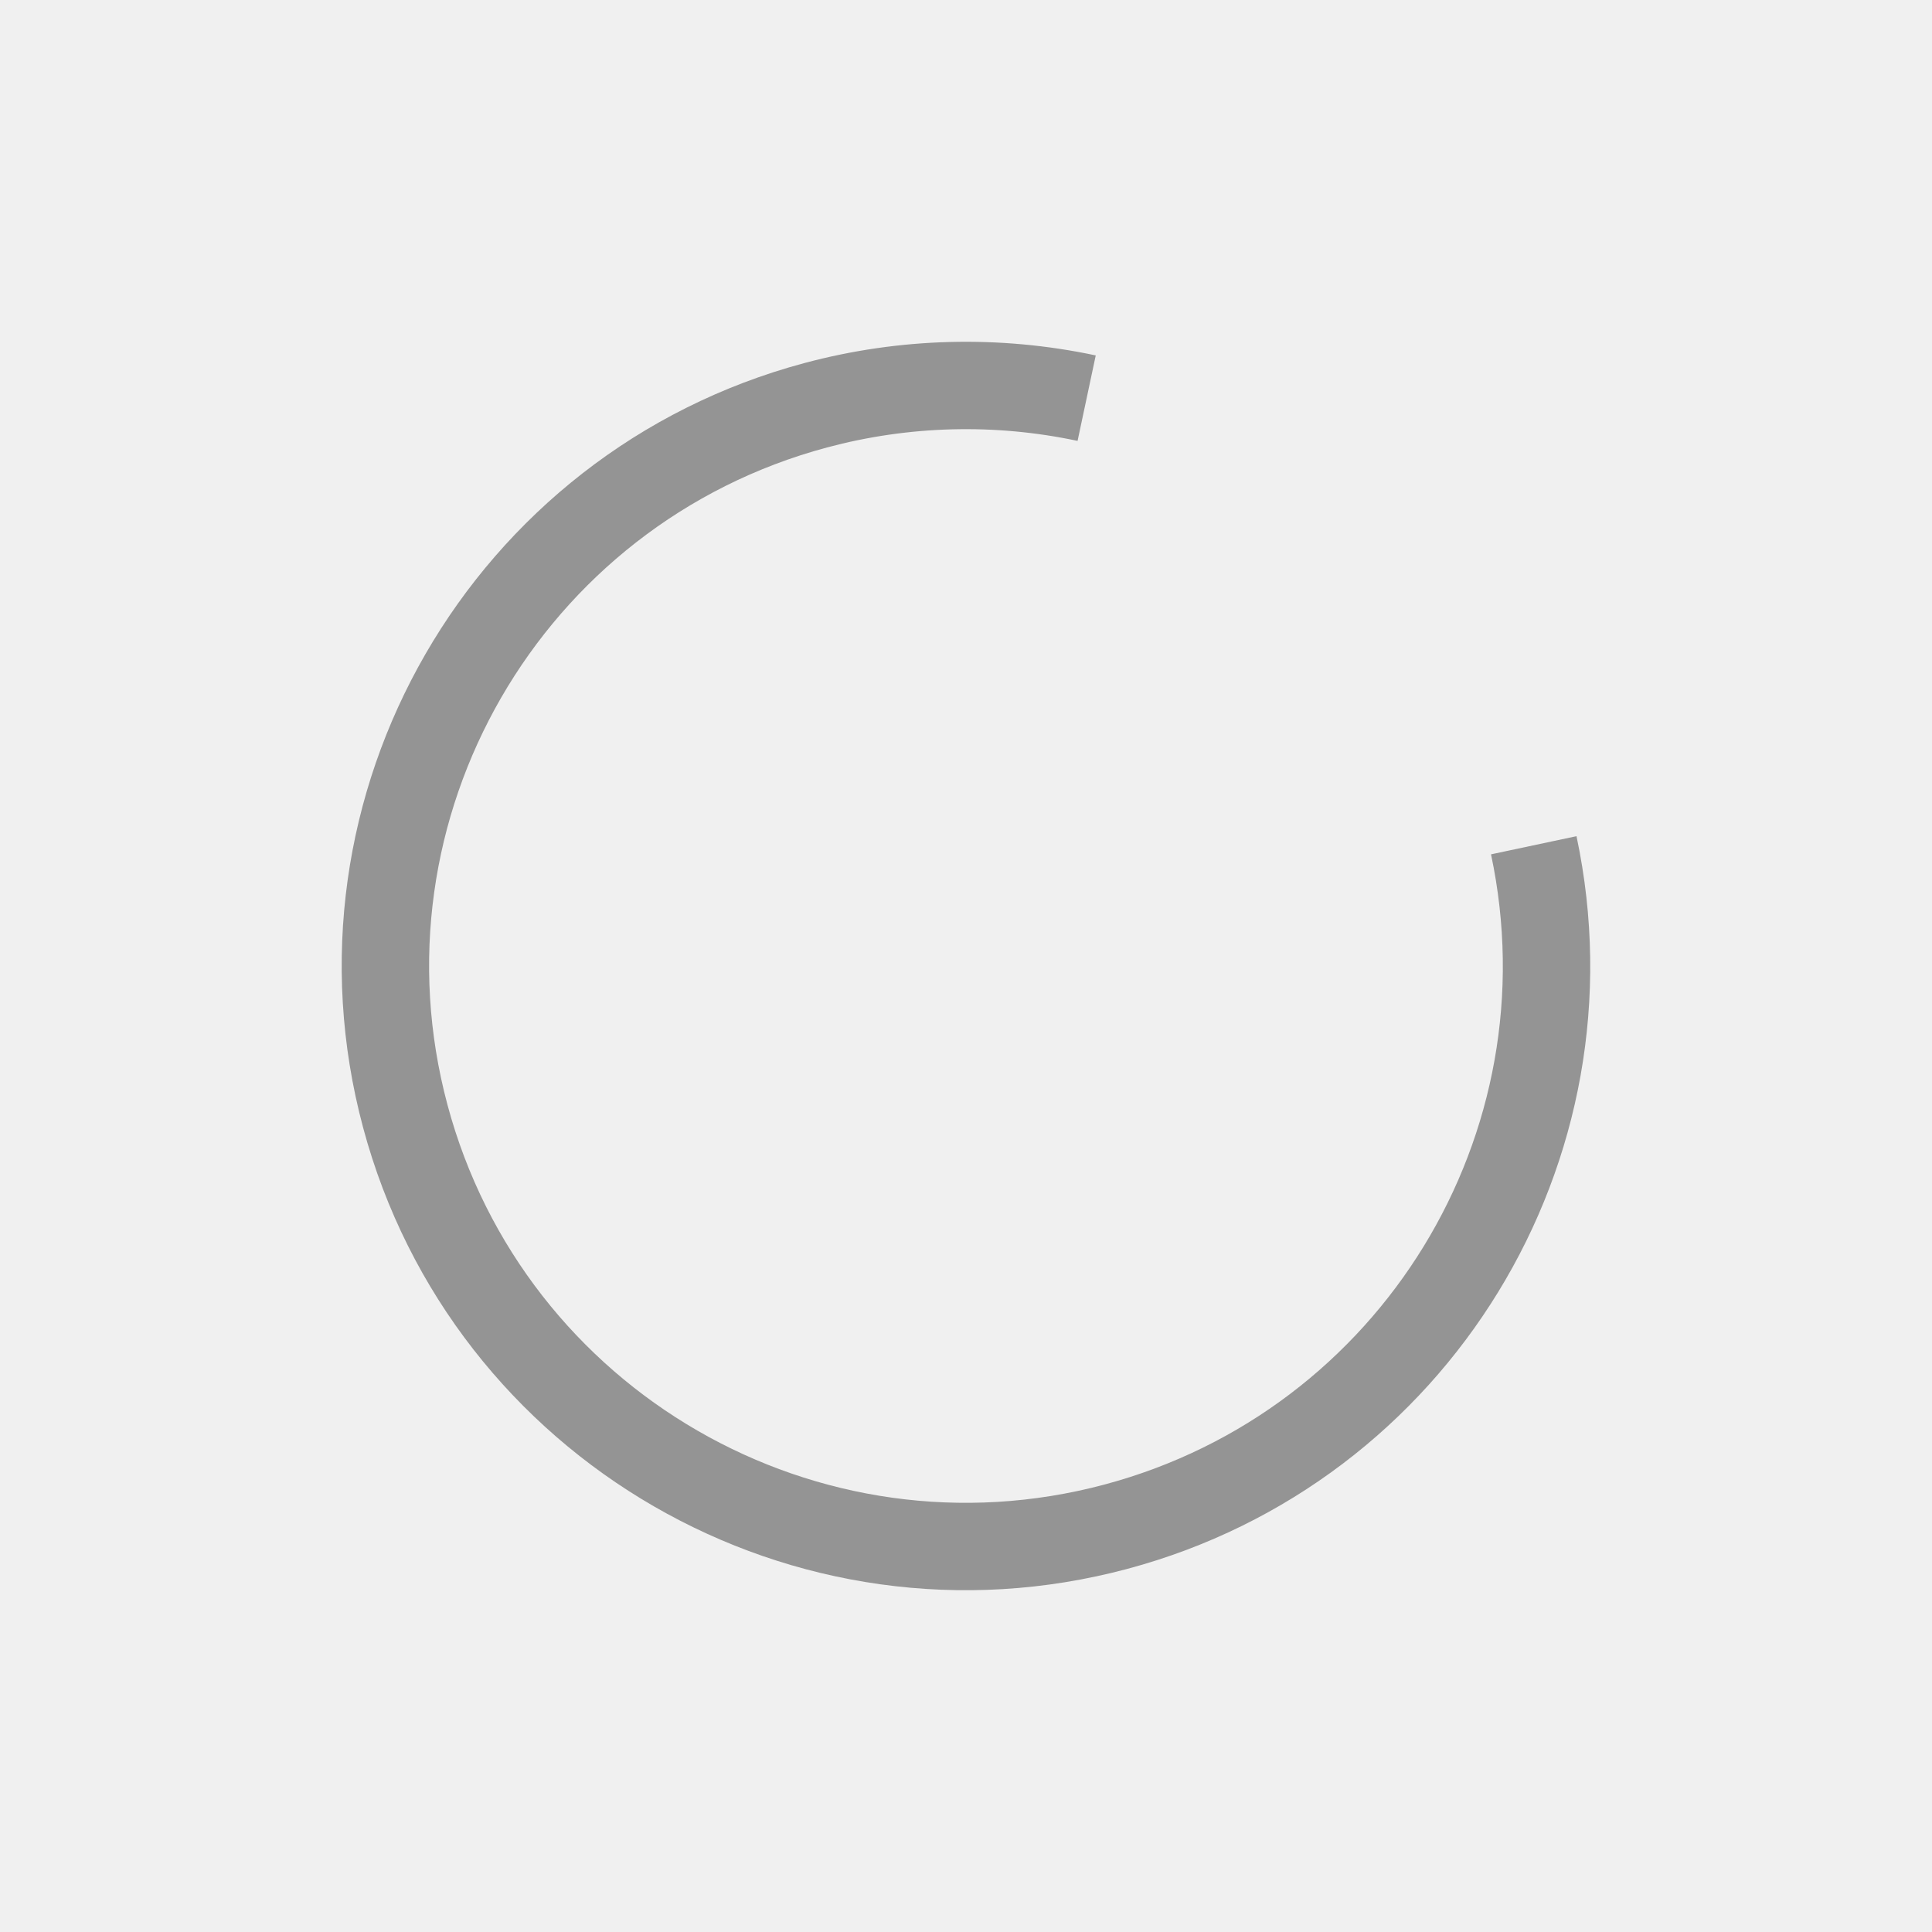
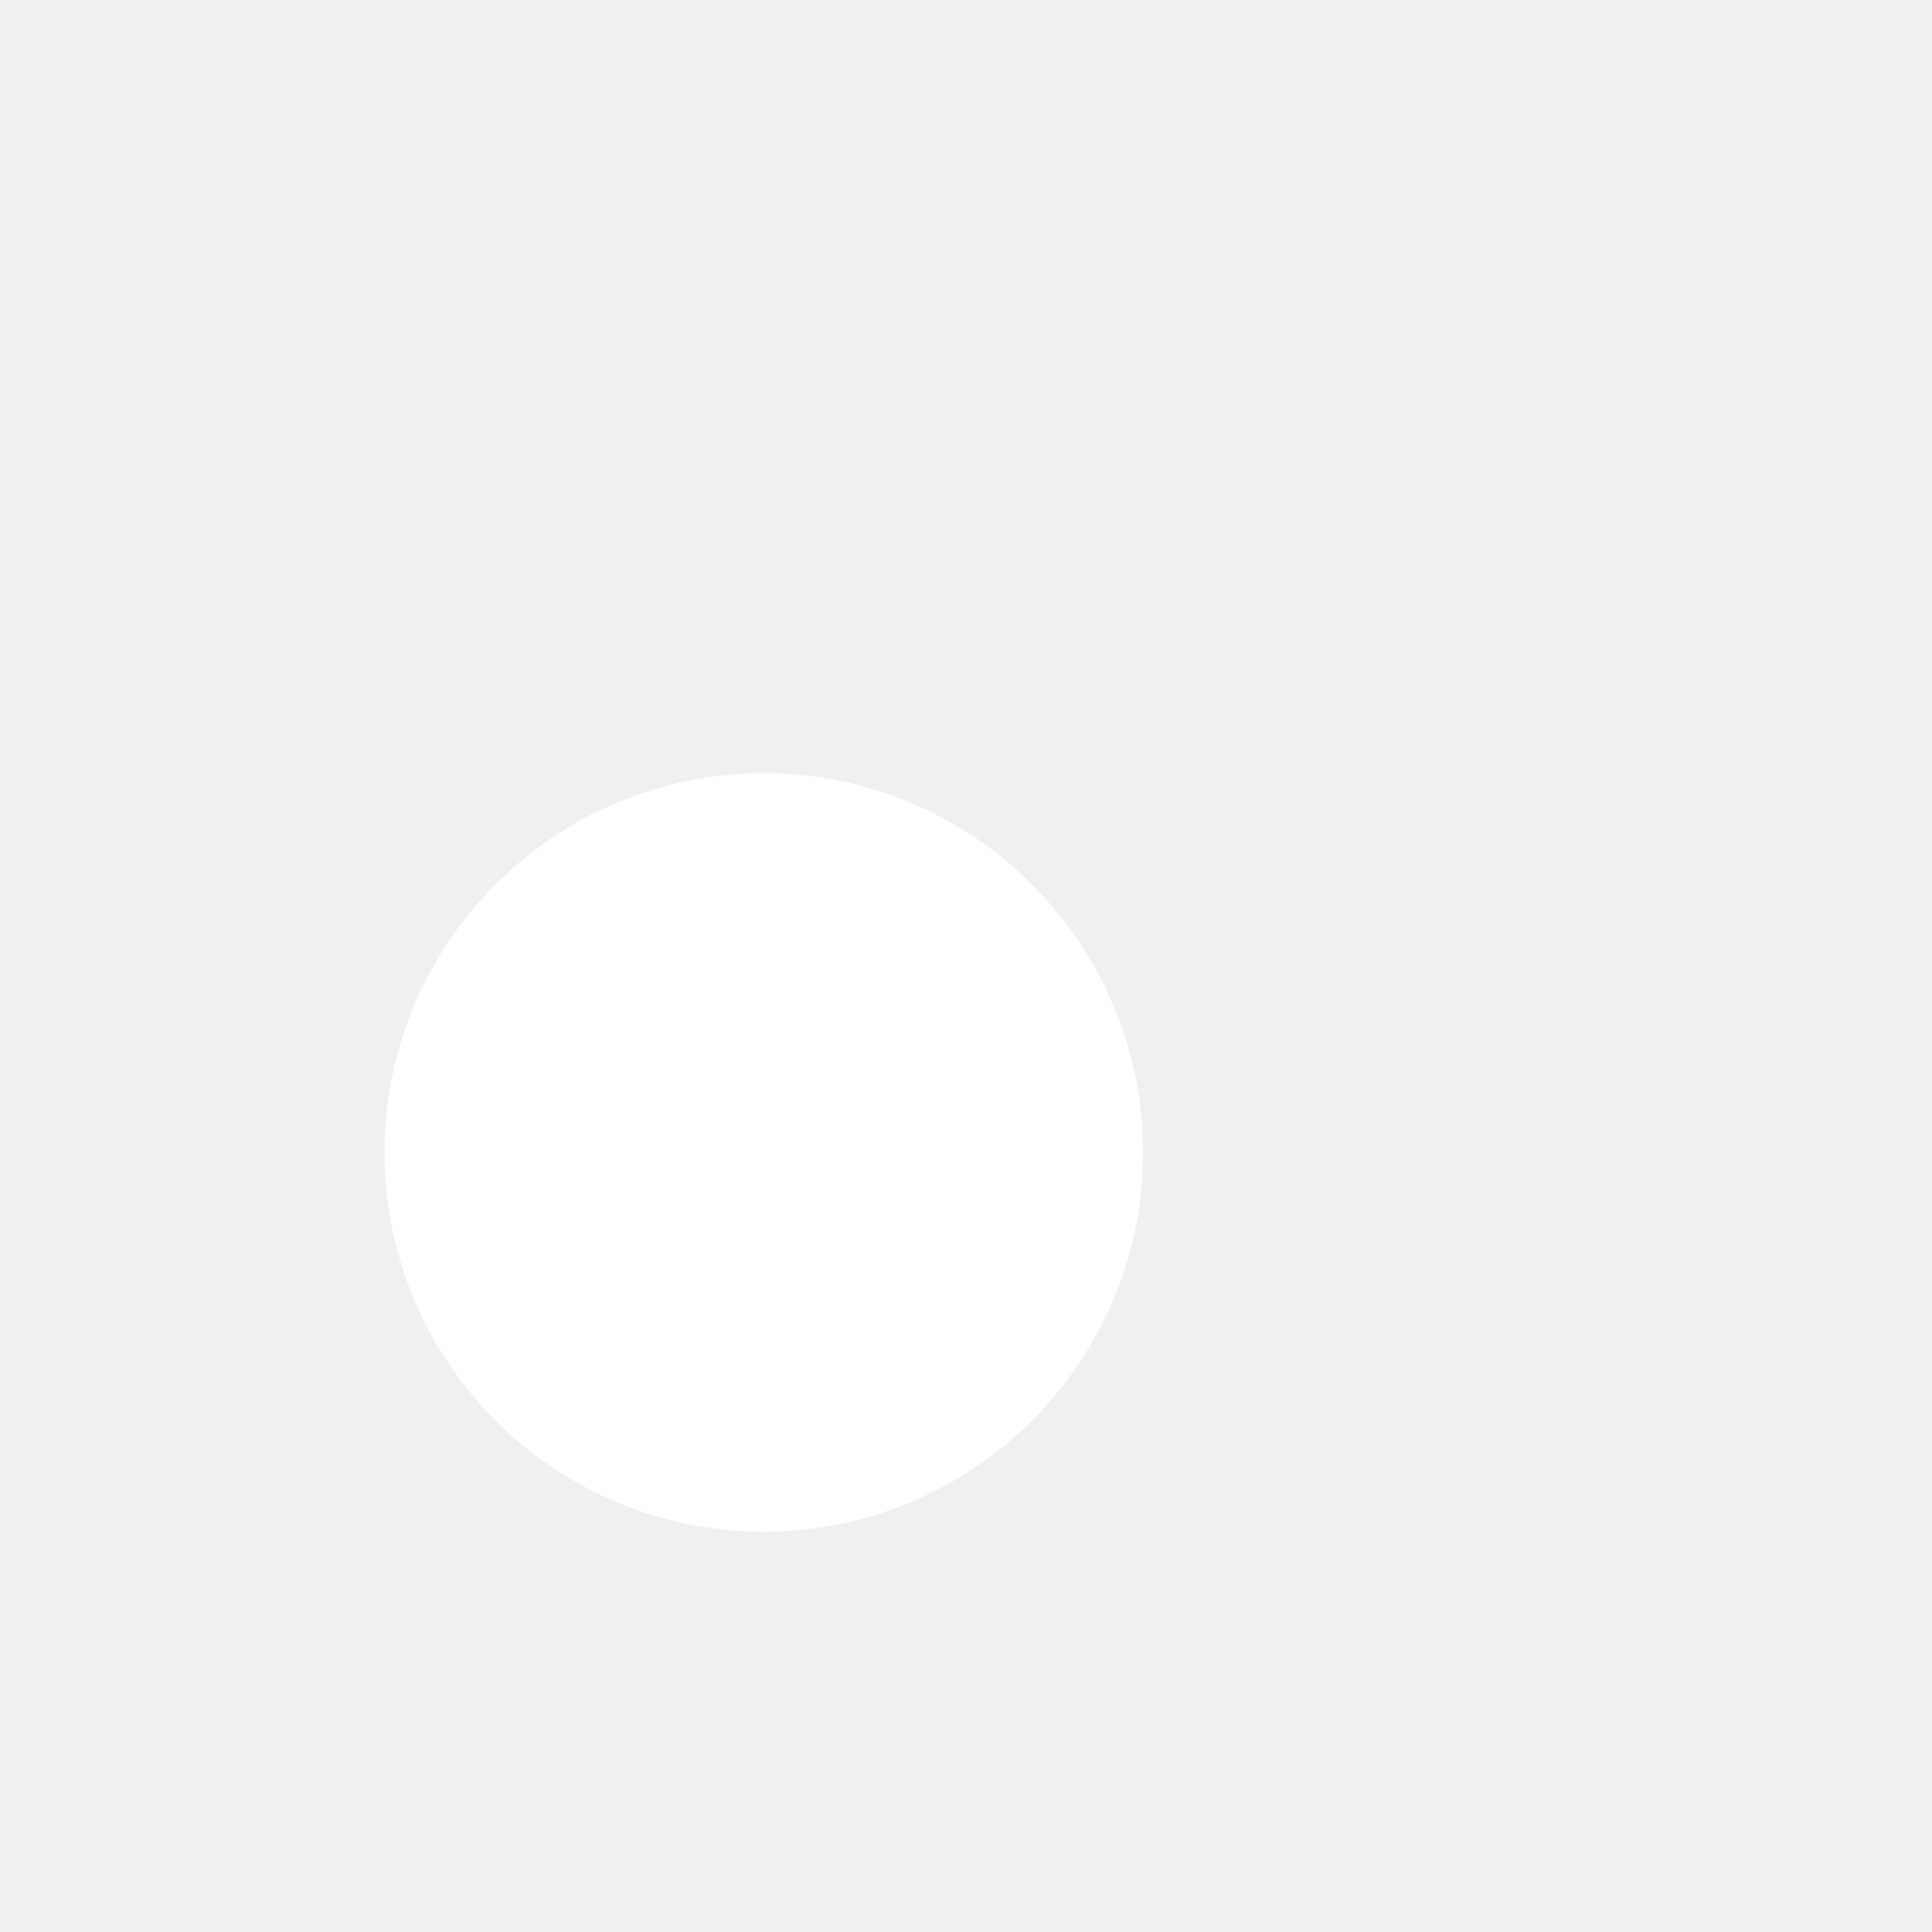
- <svg xmlns="http://www.w3.org/2000/svg" width="100%" height="100%" viewBox="0 0 1024 1024" version="1.1" xml:space="preserve" style="fill-rule:evenodd;clip-rule:evenodd;stroke-linejoin:round;stroke-miterlimit:2;">
-   <g transform="matrix(0.939904,0,0,0.939904,30.76943,30.76674)">
-     <g transform="matrix(-0.13328,-0.497408,-0.497408,0.13328,2665.229,612.3399)">
-       <path d="M1234.728,3305.937C871.642,3324.965 587,3624.915 587,3988.5C587,4365.734 893.266,4672 1270.5,4672C1647.734,4672 1954,4365.734 1954,3988.5C1954,3880.637 1928.472,3774.304 1879.503,3678.197L1794.243,3721.64C1836.356,3804.292 1858.31,3895.737 1858.31,3988.5C1858.31,4312.921 1594.921,4576.31 1270.5,4576.31C946.079,4576.31 682.69,4312.921 682.69,3988.5C682.69,3675.817 927.482,3417.86 1239.736,3401.496L1234.728,3305.937Z" style="fill:rgb(148,148,148);" />
-     </g>
-   </g>
+ <svg xmlns="http://www.w3.org/2000/svg" width="100%" height="100%" viewBox="0 0 1024 1024" version="1.1" style="fill-rule:evenodd;clip-rule:evenodd;">
+   <circle cx="404.80" cy="610.83" r="201.00" style="fill:white;" />
</svg>
